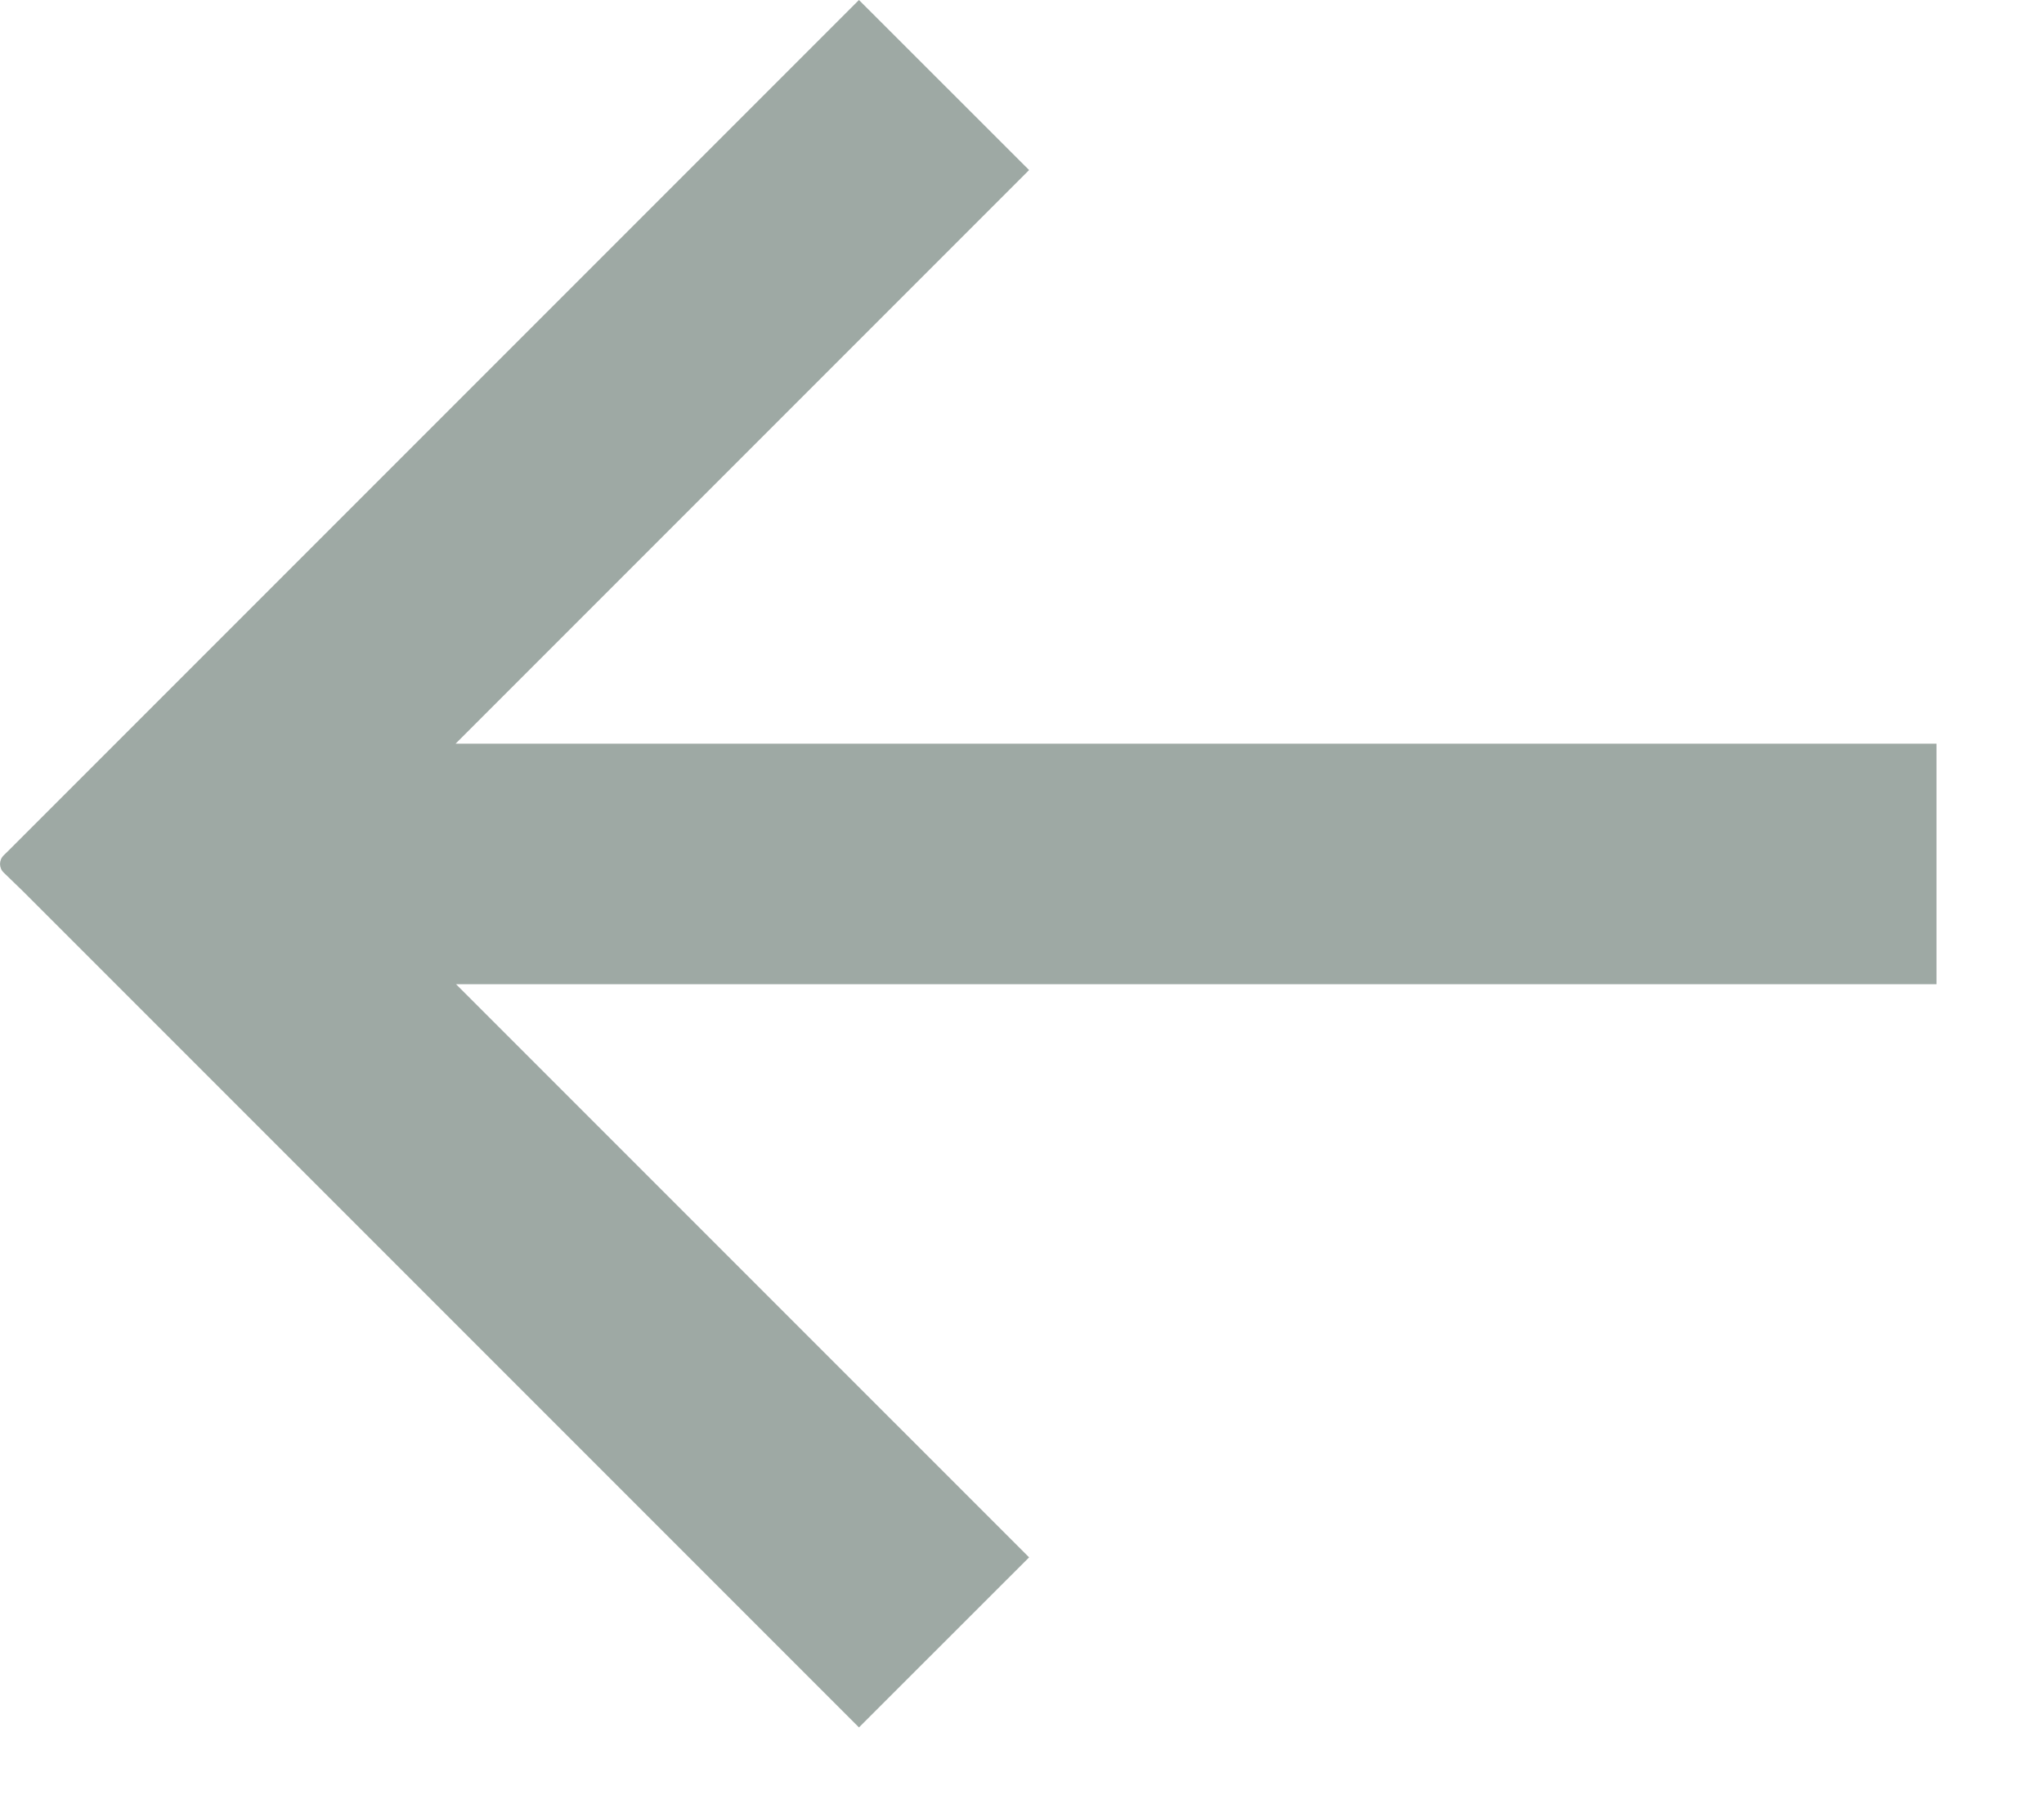
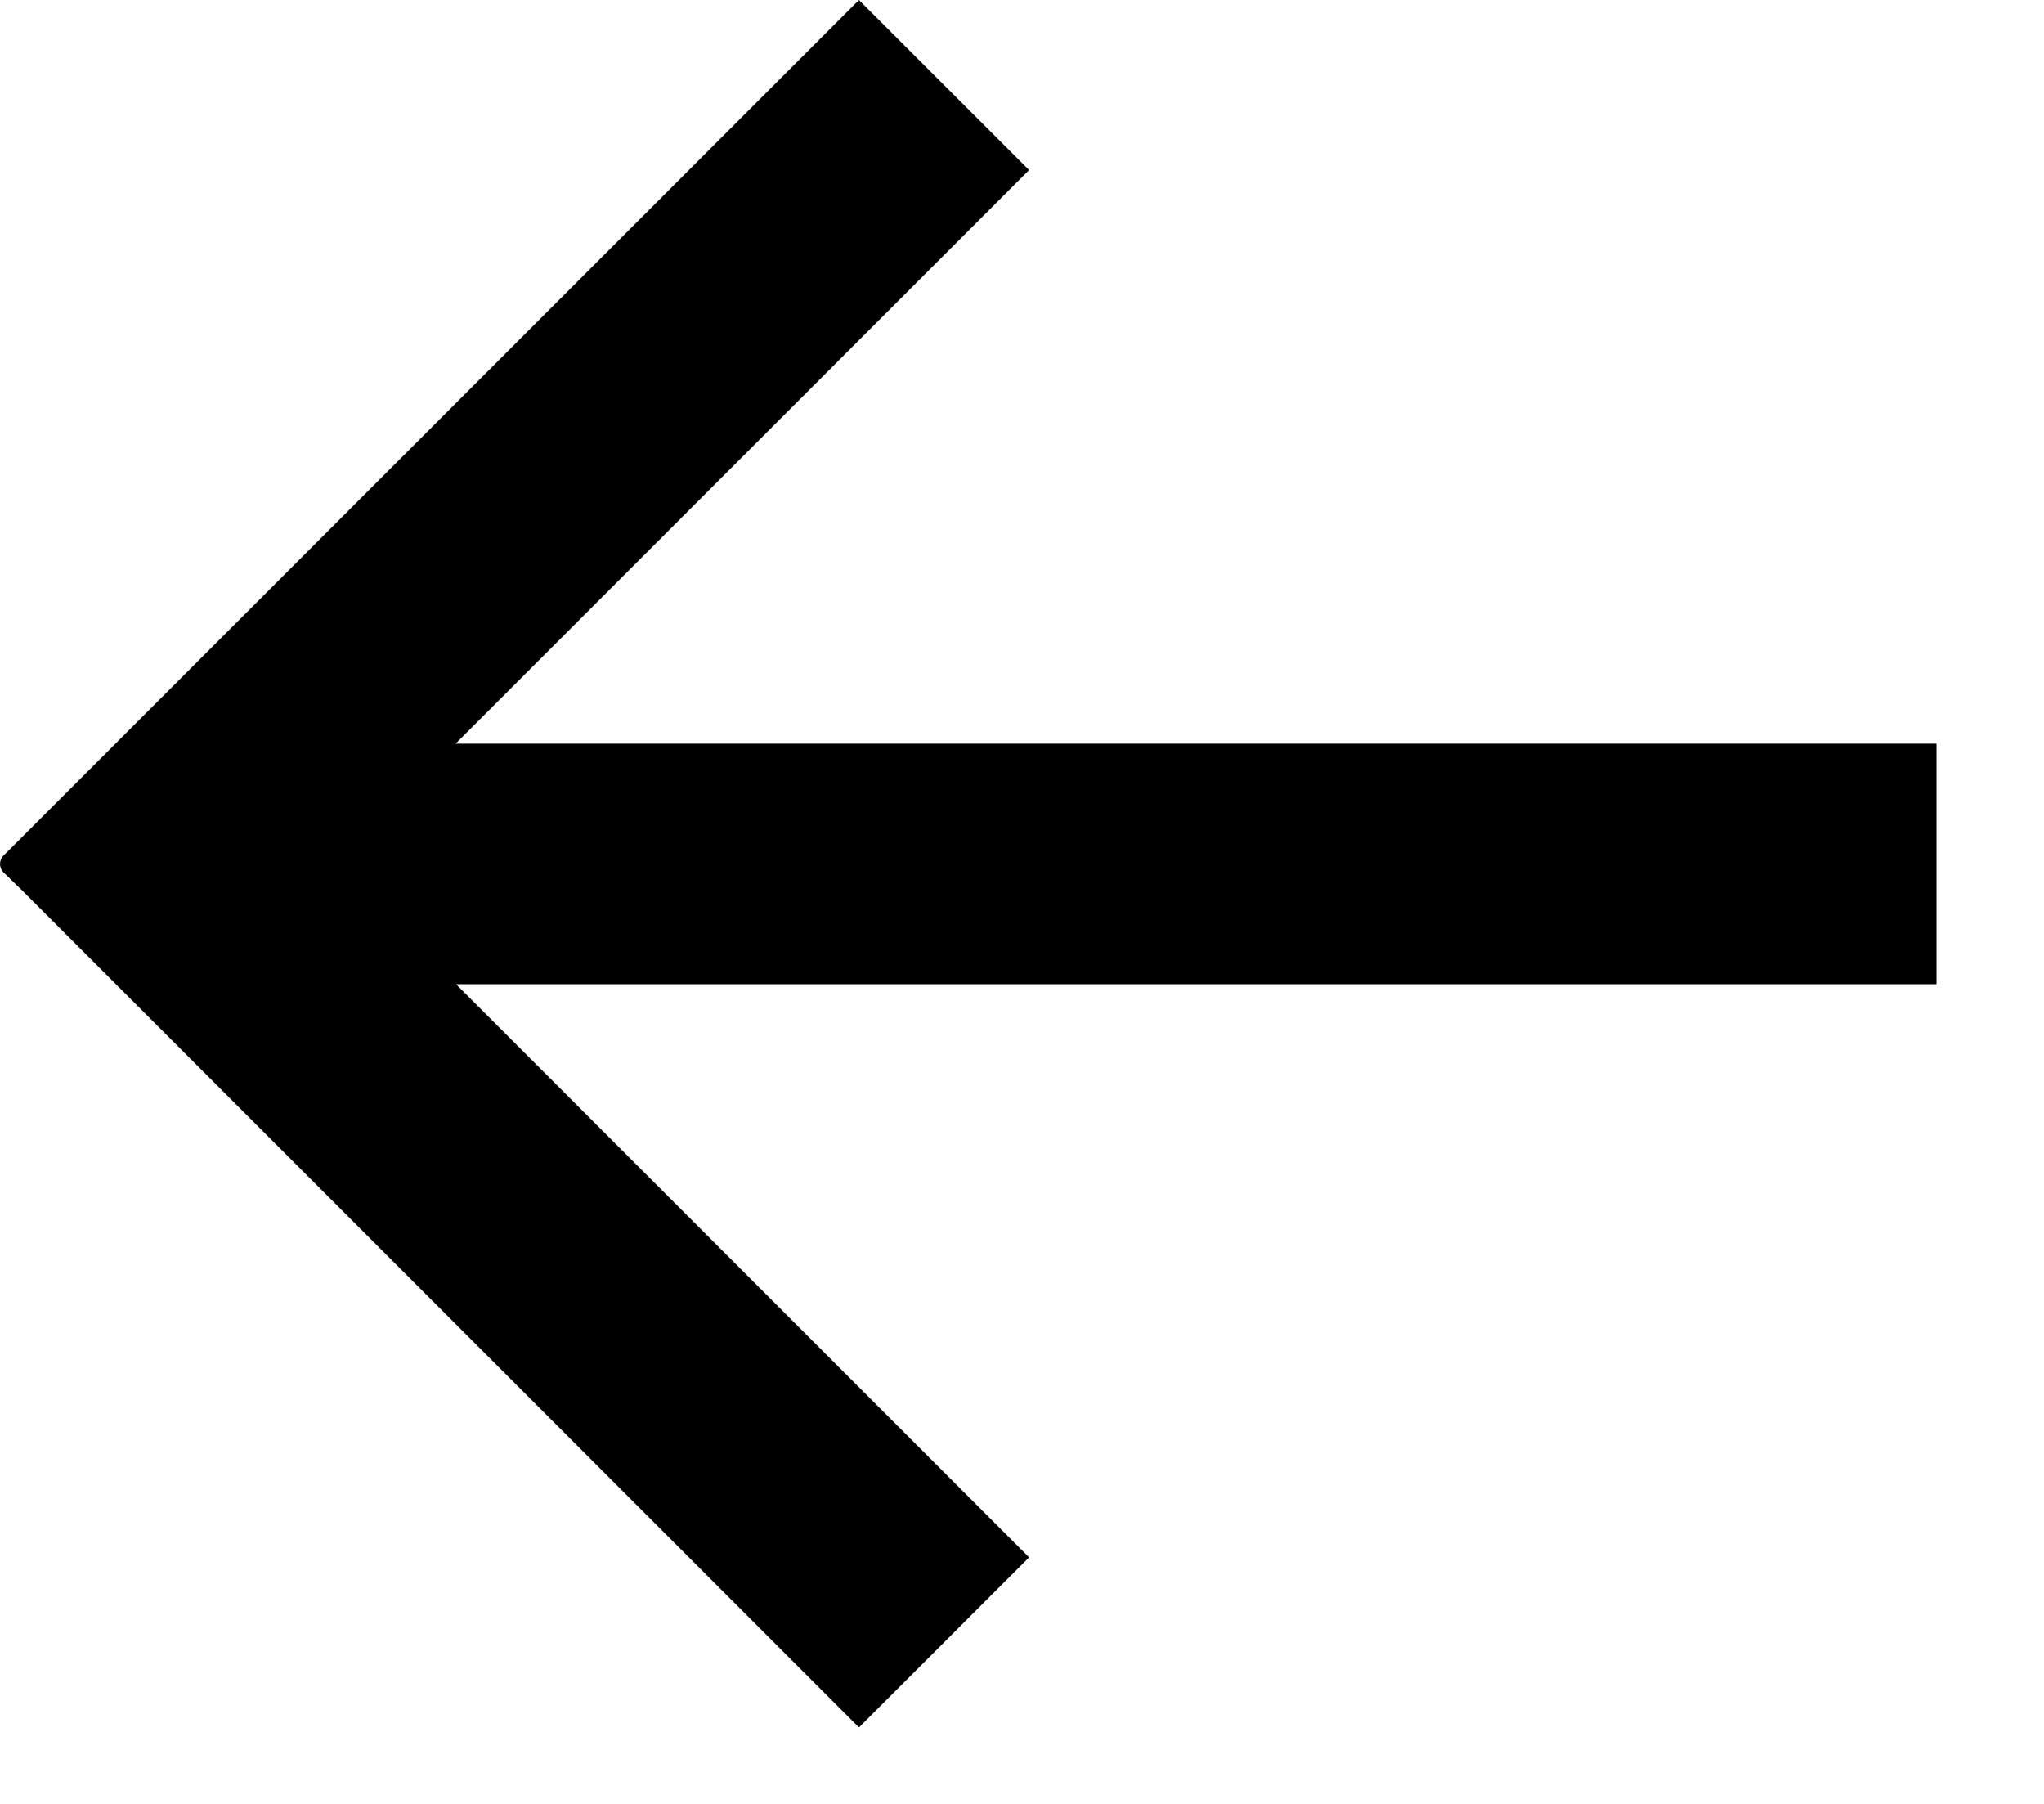
- <svg xmlns="http://www.w3.org/2000/svg" width="17" height="15" viewBox="0 0 17 15" fill="none">
-   <path d="M8.559 1.414L3.789 6.184H16.106V8.184H3.793L8.559 12.95L7.144 14.364L0.19 7.41L0.031 7.256C-0.01 7.217 -0.01 7.152 0.031 7.112L0.073 7.071L7.144 0L8.559 1.414Z" fill="#9EA9A4" />
+ <svg xmlns="http://www.w3.org/2000/svg" width="17" height="15" viewBox="0 0 17 15">
+   <path d="M8.559 1.414L3.789 6.184H16.106V8.184H3.793L8.559 12.95L7.144 14.364L0.19 7.41L0.031 7.256C-0.01 7.217 -0.01 7.152 0.031 7.112L0.073 7.071L7.144 0L8.559 1.414Z" />
</svg>
